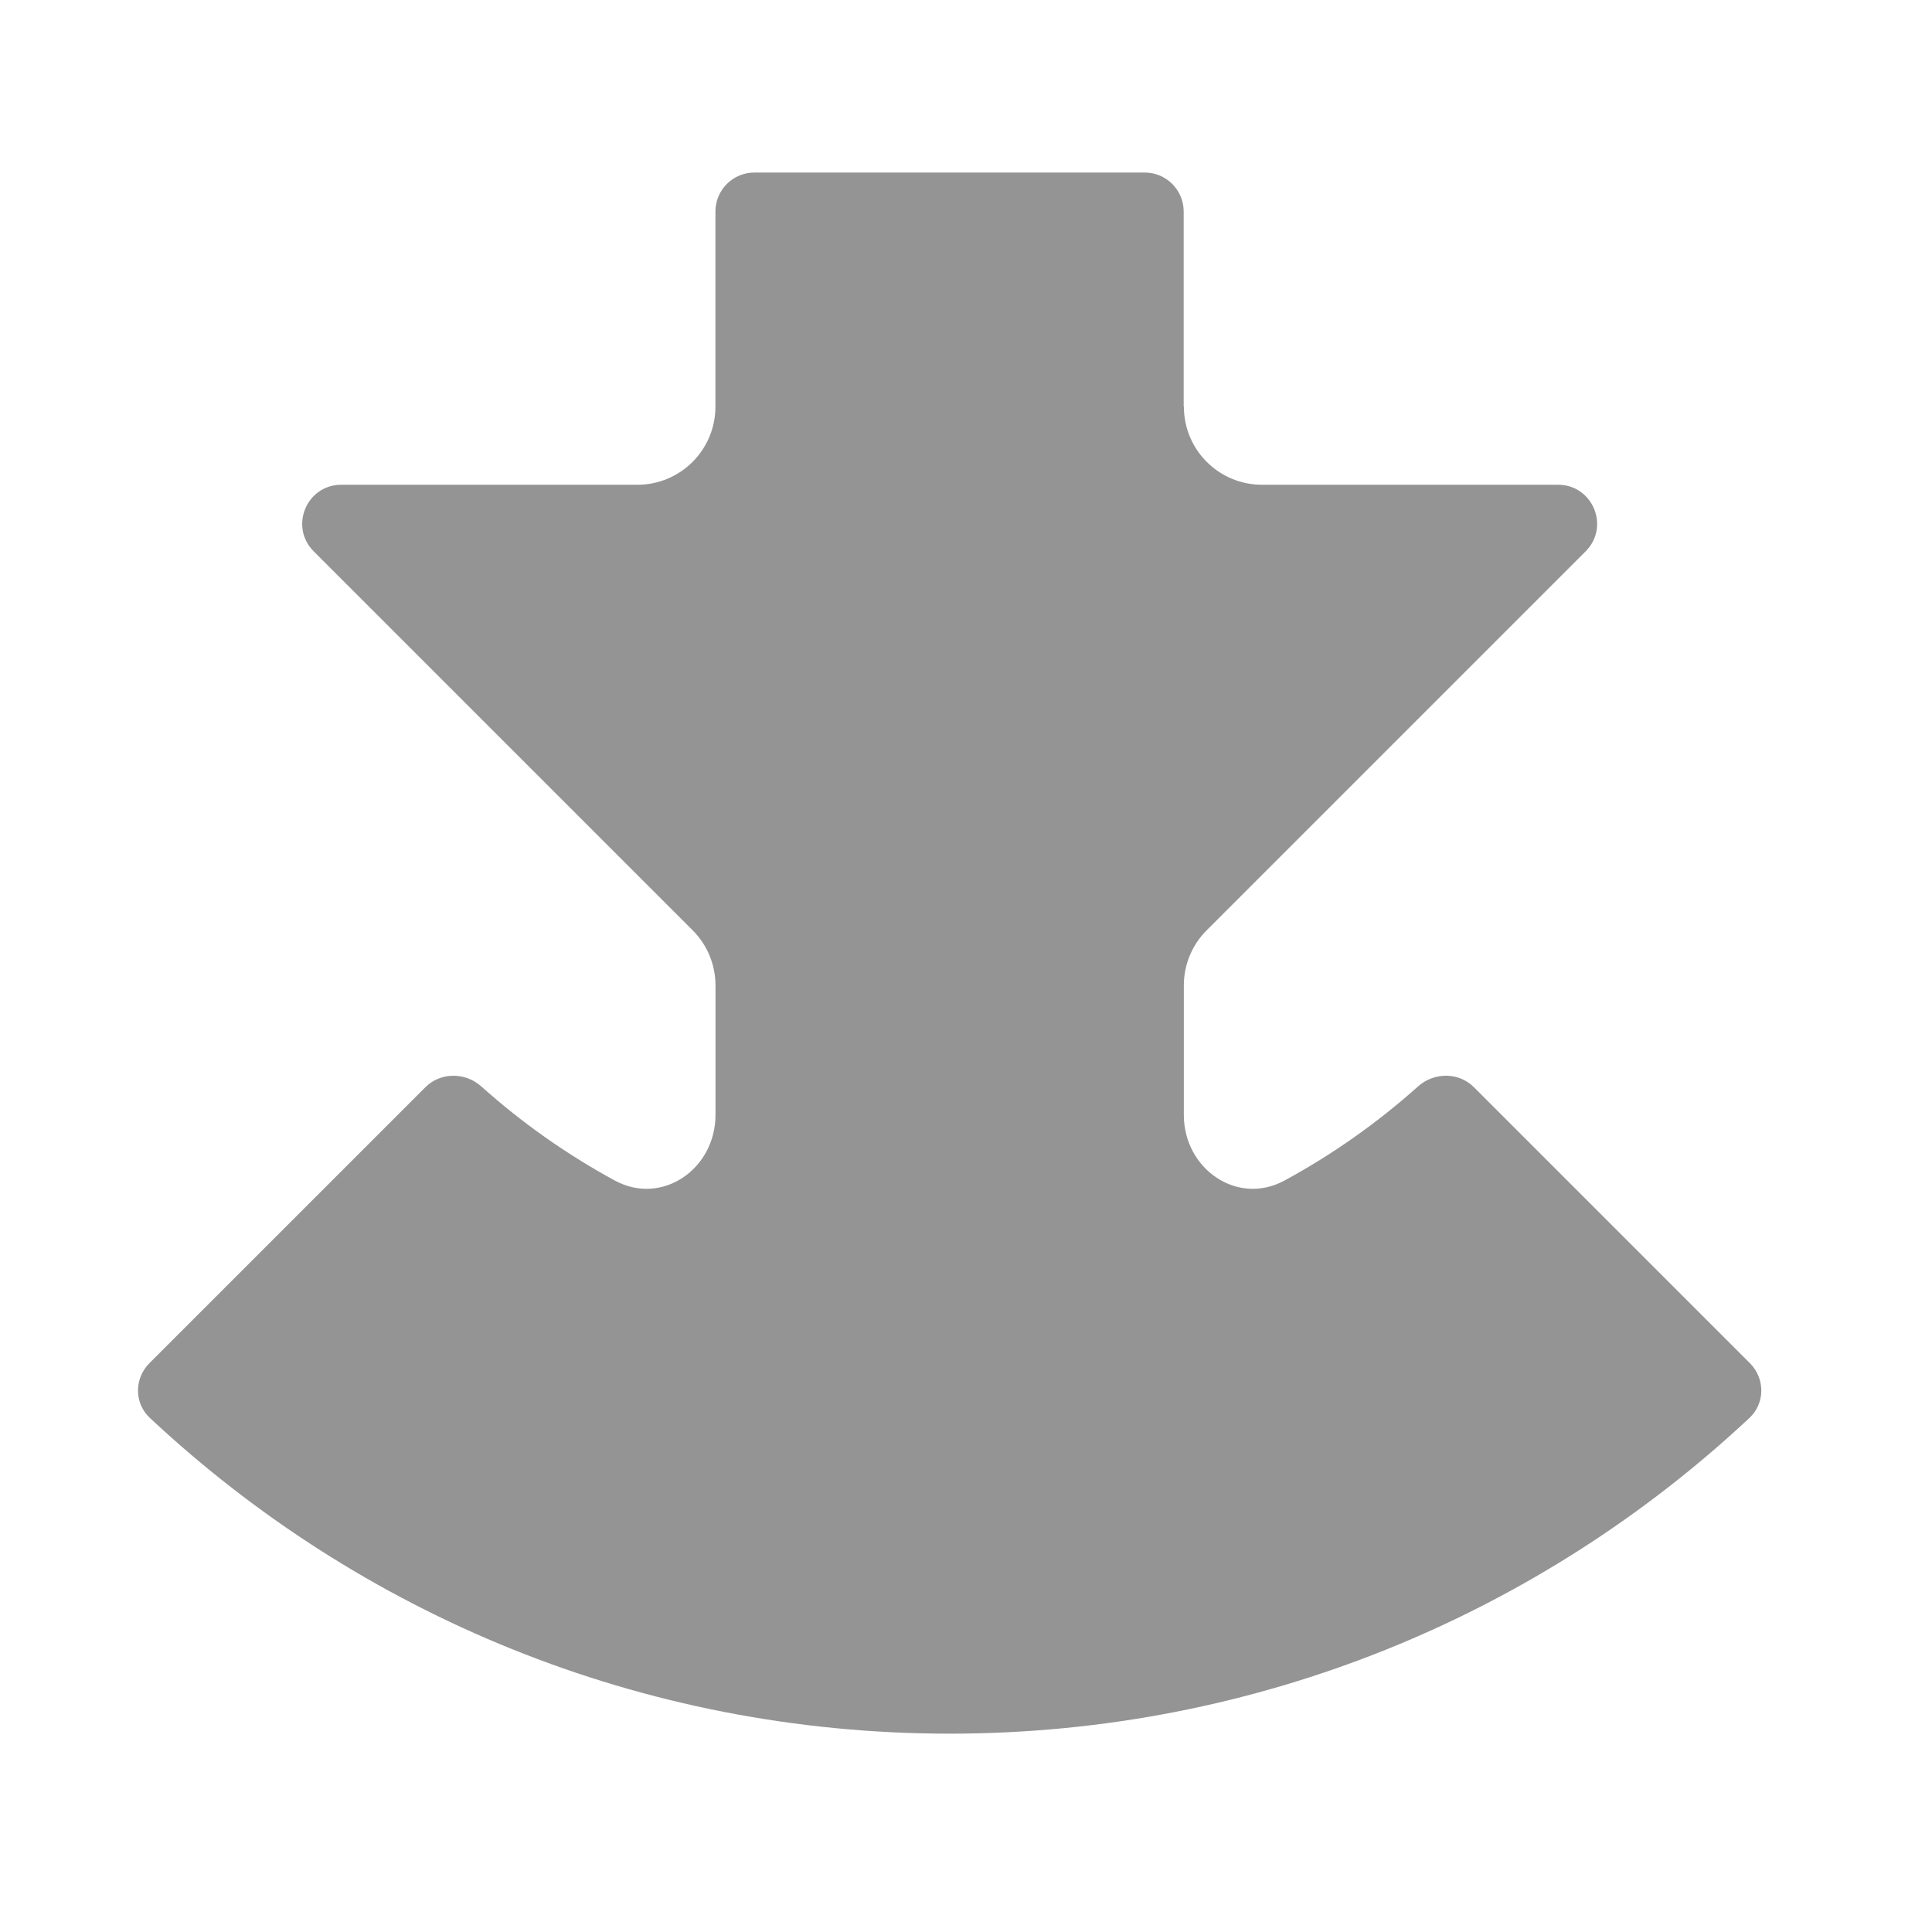
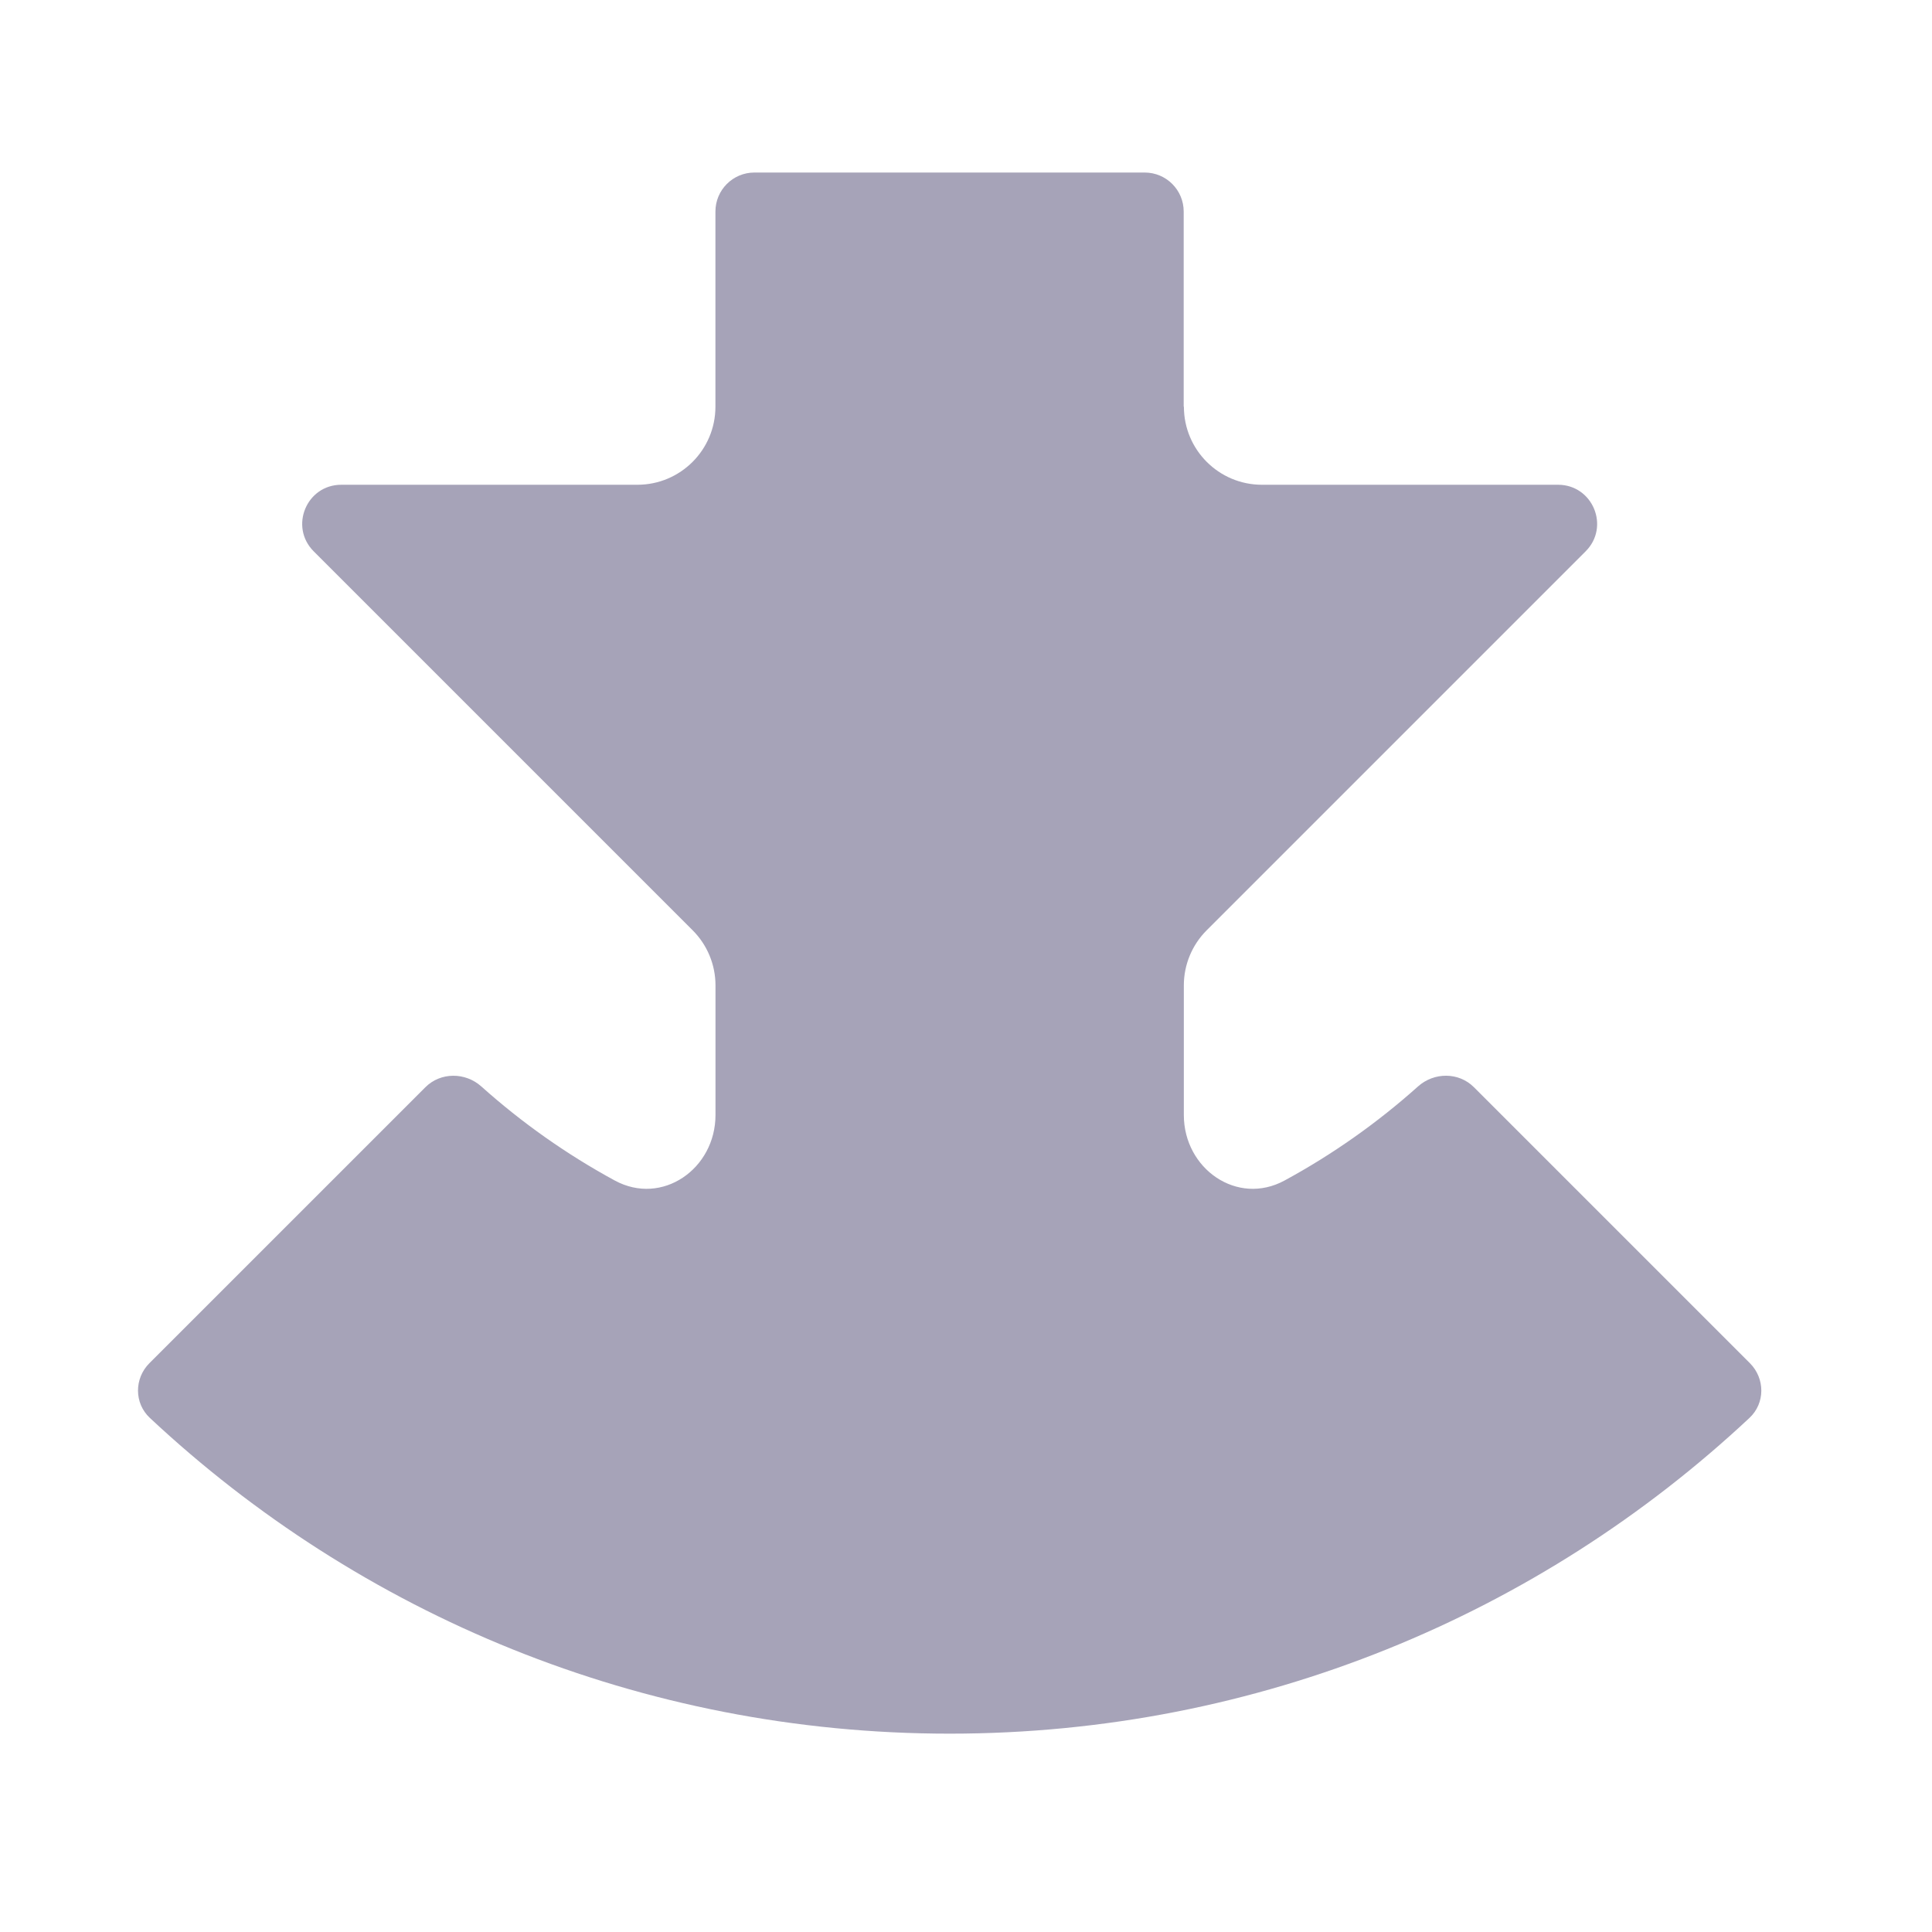
<svg xmlns="http://www.w3.org/2000/svg" width="24" height="24" viewBox="-4 -4 56 54" fill="none">
-   <path d="M30.316 6.789C30.316 8.038 31.329 9.051 32.578 9.051H41.16C42.169 9.051 42.673 10.27 41.96 10.981L30.978 21.963C30.553 22.387 30.314 22.962 30.314 23.563V27.318C30.314 28.88 31.863 29.963 33.233 29.218C34.629 28.46 35.928 27.542 37.102 26.491C37.567 26.075 38.282 26.071 38.724 26.515L46.722 34.513C47.164 34.955 47.166 35.672 46.71 36.098C40.644 41.775 32.49 45.251 23.526 45.251C14.563 45.251 6.409 41.775 0.343 36.098C-0.113 35.672 -0.111 34.955 0.33 34.513L8.329 26.515C8.77 26.073 9.486 26.075 9.951 26.491C11.125 27.542 12.424 28.46 13.82 29.218C15.192 29.963 16.739 28.88 16.739 27.318V23.563C16.739 22.962 16.5 22.387 16.075 21.963L5.093 10.981C4.38 10.268 4.884 9.051 5.892 9.051H14.475C15.724 9.051 16.737 8.038 16.737 6.789V1.132C16.737 0.507 17.243 0.001 17.867 0.001H29.179C29.804 0.001 30.31 0.507 30.31 1.132V6.789H30.316Z" fill="#949494" />
+   <path d="M30.316 6.789C30.316 8.038 31.329 9.051 32.578 9.051H41.16C42.169 9.051 42.673 10.27 41.96 10.981L30.978 21.963C30.553 22.387 30.314 22.962 30.314 23.563V27.318C30.314 28.88 31.863 29.963 33.233 29.218C34.629 28.46 35.928 27.542 37.102 26.491C37.567 26.075 38.282 26.071 38.724 26.515L46.722 34.513C47.164 34.955 47.166 35.672 46.71 36.098C40.644 41.775 32.49 45.251 23.526 45.251C14.563 45.251 6.409 41.775 0.343 36.098C-0.113 35.672 -0.111 34.955 0.33 34.513L8.329 26.515C8.77 26.073 9.486 26.075 9.951 26.491C11.125 27.542 12.424 28.46 13.82 29.218C15.192 29.963 16.739 28.88 16.739 27.318V23.563C16.739 22.962 16.5 22.387 16.075 21.963L5.093 10.981C4.38 10.268 4.884 9.051 5.892 9.051H14.475C15.724 9.051 16.737 8.038 16.737 6.789V1.132C16.737 0.507 17.243 0.001 17.867 0.001H29.179C29.804 0.001 30.31 0.507 30.31 1.132V6.789H30.316Z" fill="#A6A3B8" />
</svg>
